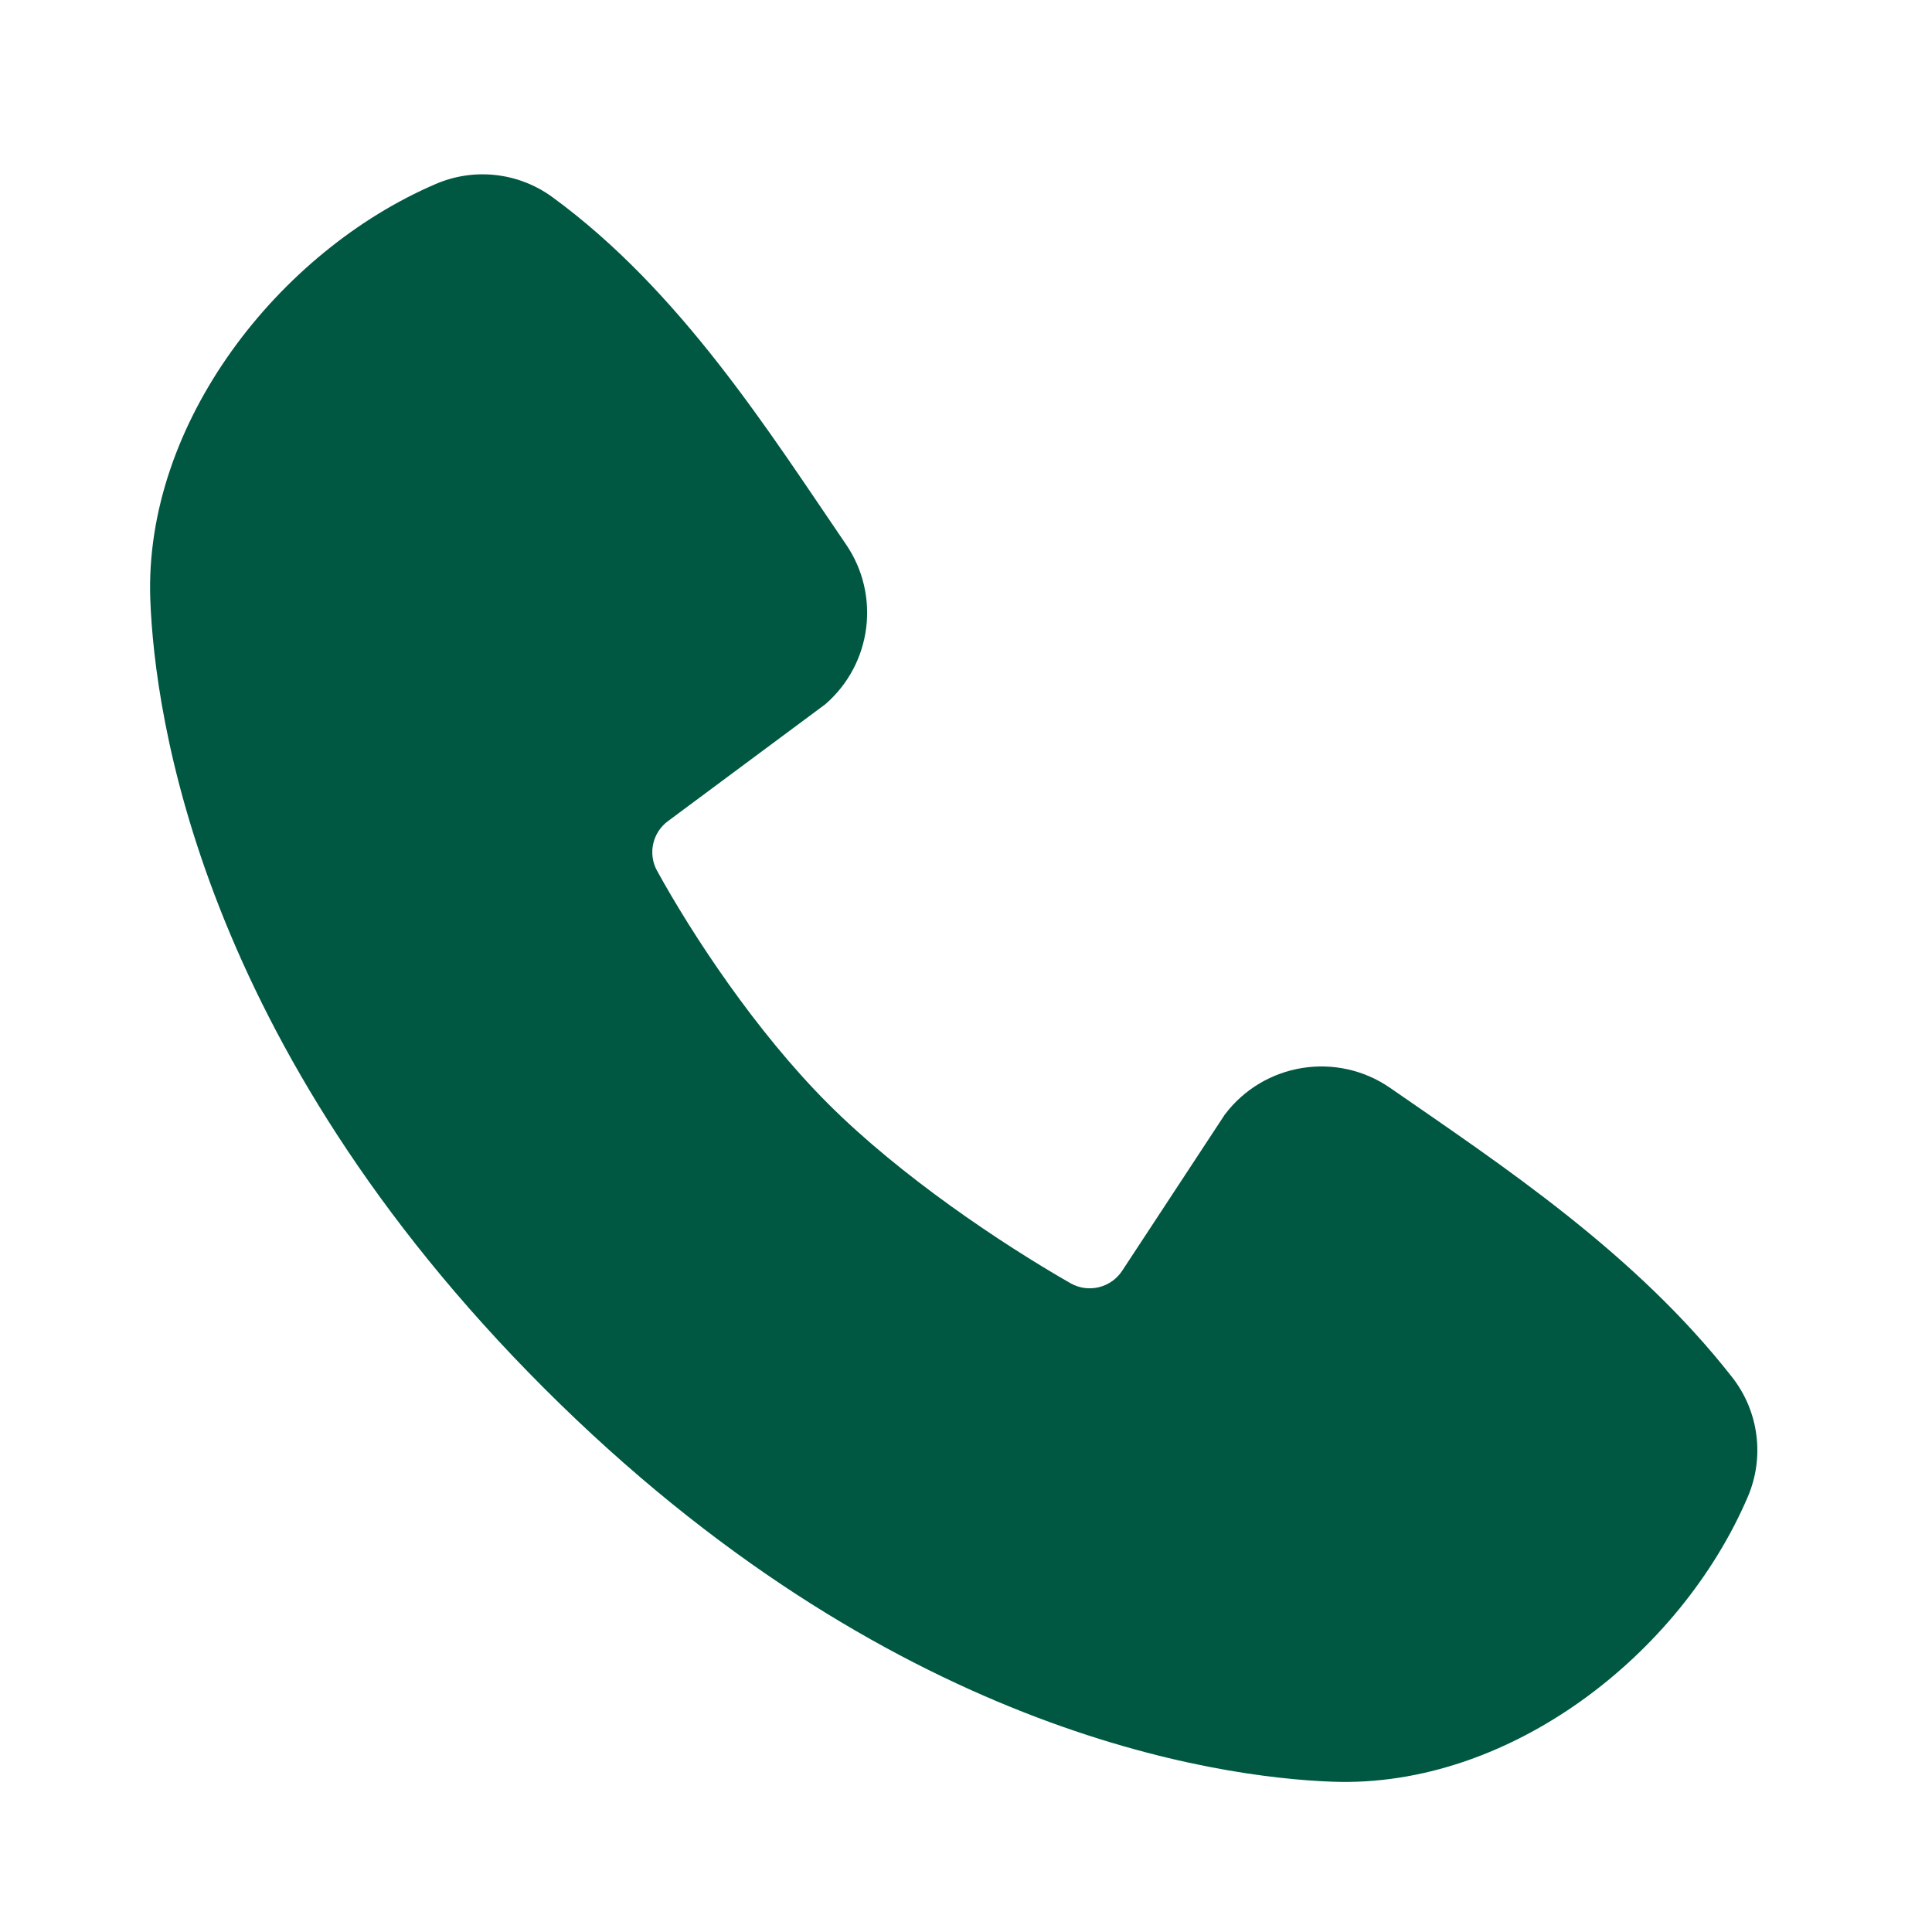
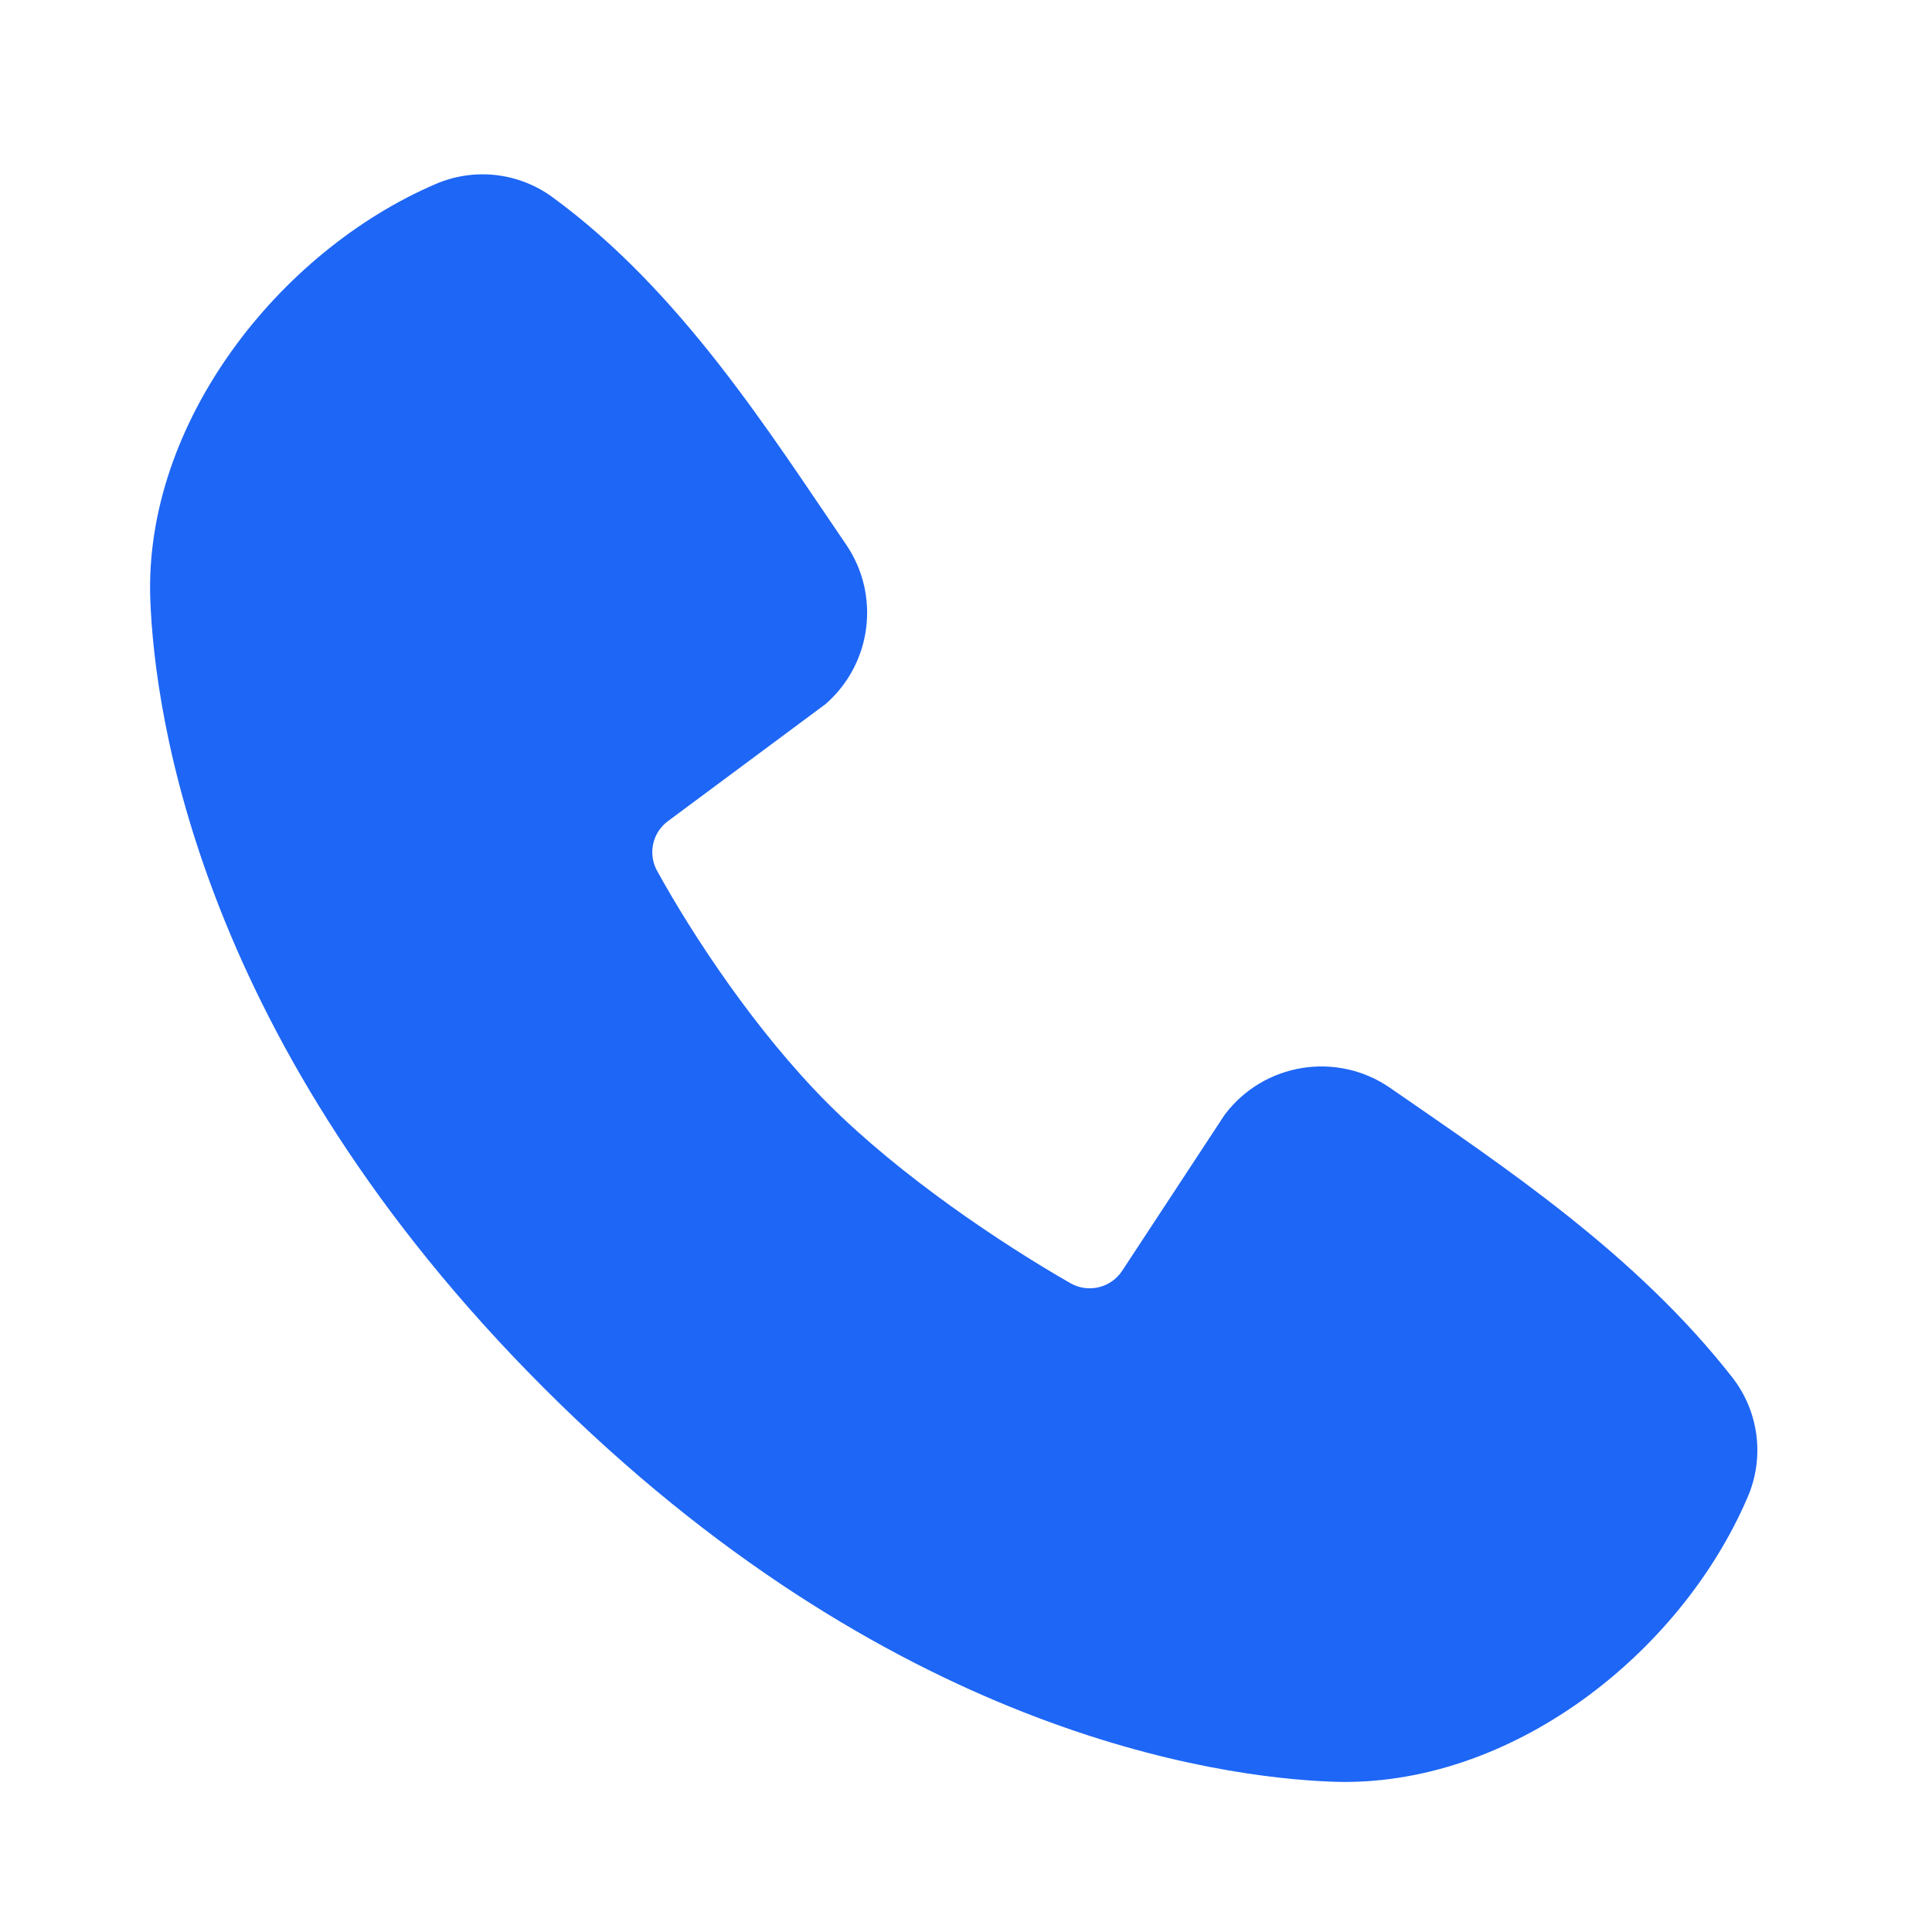
<svg xmlns="http://www.w3.org/2000/svg" width="24" height="24" viewBox="0 0 24 24">
  <g fill="none" fill-rule="evenodd">
    <path d="m12.593 23.258l-.011.002l-.071.035l-.02.004l-.014-.004l-.071-.035q-.016-.005-.024.005l-.004.01l-.017.428l.005.02l.01.013l.104.074l.015.004l.012-.004l.104-.074l.012-.016l.004-.017l-.017-.427q-.004-.016-.017-.018m.265-.113l-.013.002l-.185.093l-.01.01l-.003.011l.018.43l.005.012l.008.007l.201.093q.019.005.029-.008l.004-.014l-.034-.614q-.005-.018-.02-.022m-.715.002a.02.02 0 0 0-.027.006l-.006.014l-.034.614q.001.018.017.024l.015-.002l.201-.093l.01-.008l.004-.011l.017-.43l-.003-.012l-.01-.01z" />
-     <path fill="#005842" d="M16.552 22.133c-1.44-.053-5.521-.617-9.795-4.89c-4.273-4.274-4.836-8.354-4.89-9.795c-.08-2.196 1.602-4.329 3.545-5.162a1.47 1.47 0 0 1 1.445.159c1.6 1.166 2.704 2.93 3.652 4.317a1.504 1.504 0 0 1-.256 1.986l-1.951 1.449a.48.48 0 0 0-.142.616c.442.803 1.228 1.999 2.128 2.899s2.153 1.738 3.012 2.23a.483.483 0 0 0 .644-.162l1.27-1.933a1.503 1.503 0 0 1 2.056-.332c1.407.974 3.049 2.059 4.251 3.598a1.47 1.47 0 0 1 .189 1.485c-.837 1.953-2.955 3.616-5.158 3.535" />
+     <path fill="#1e66f5" d="M16.552 22.133c-1.44-.053-5.521-.617-9.795-4.89c-4.273-4.274-4.836-8.354-4.89-9.795c-.08-2.196 1.602-4.329 3.545-5.162a1.47 1.47 0 0 1 1.445.159c1.6 1.166 2.704 2.93 3.652 4.317a1.504 1.504 0 0 1-.256 1.986l-1.951 1.449a.48.48 0 0 0-.142.616c.442.803 1.228 1.999 2.128 2.899s2.153 1.738 3.012 2.23a.483.483 0 0 0 .644-.162l1.27-1.933a1.503 1.503 0 0 1 2.056-.332c1.407.974 3.049 2.059 4.251 3.598a1.47 1.47 0 0 1 .189 1.485c-.837 1.953-2.955 3.616-5.158 3.535" />
  </g>
</svg>
